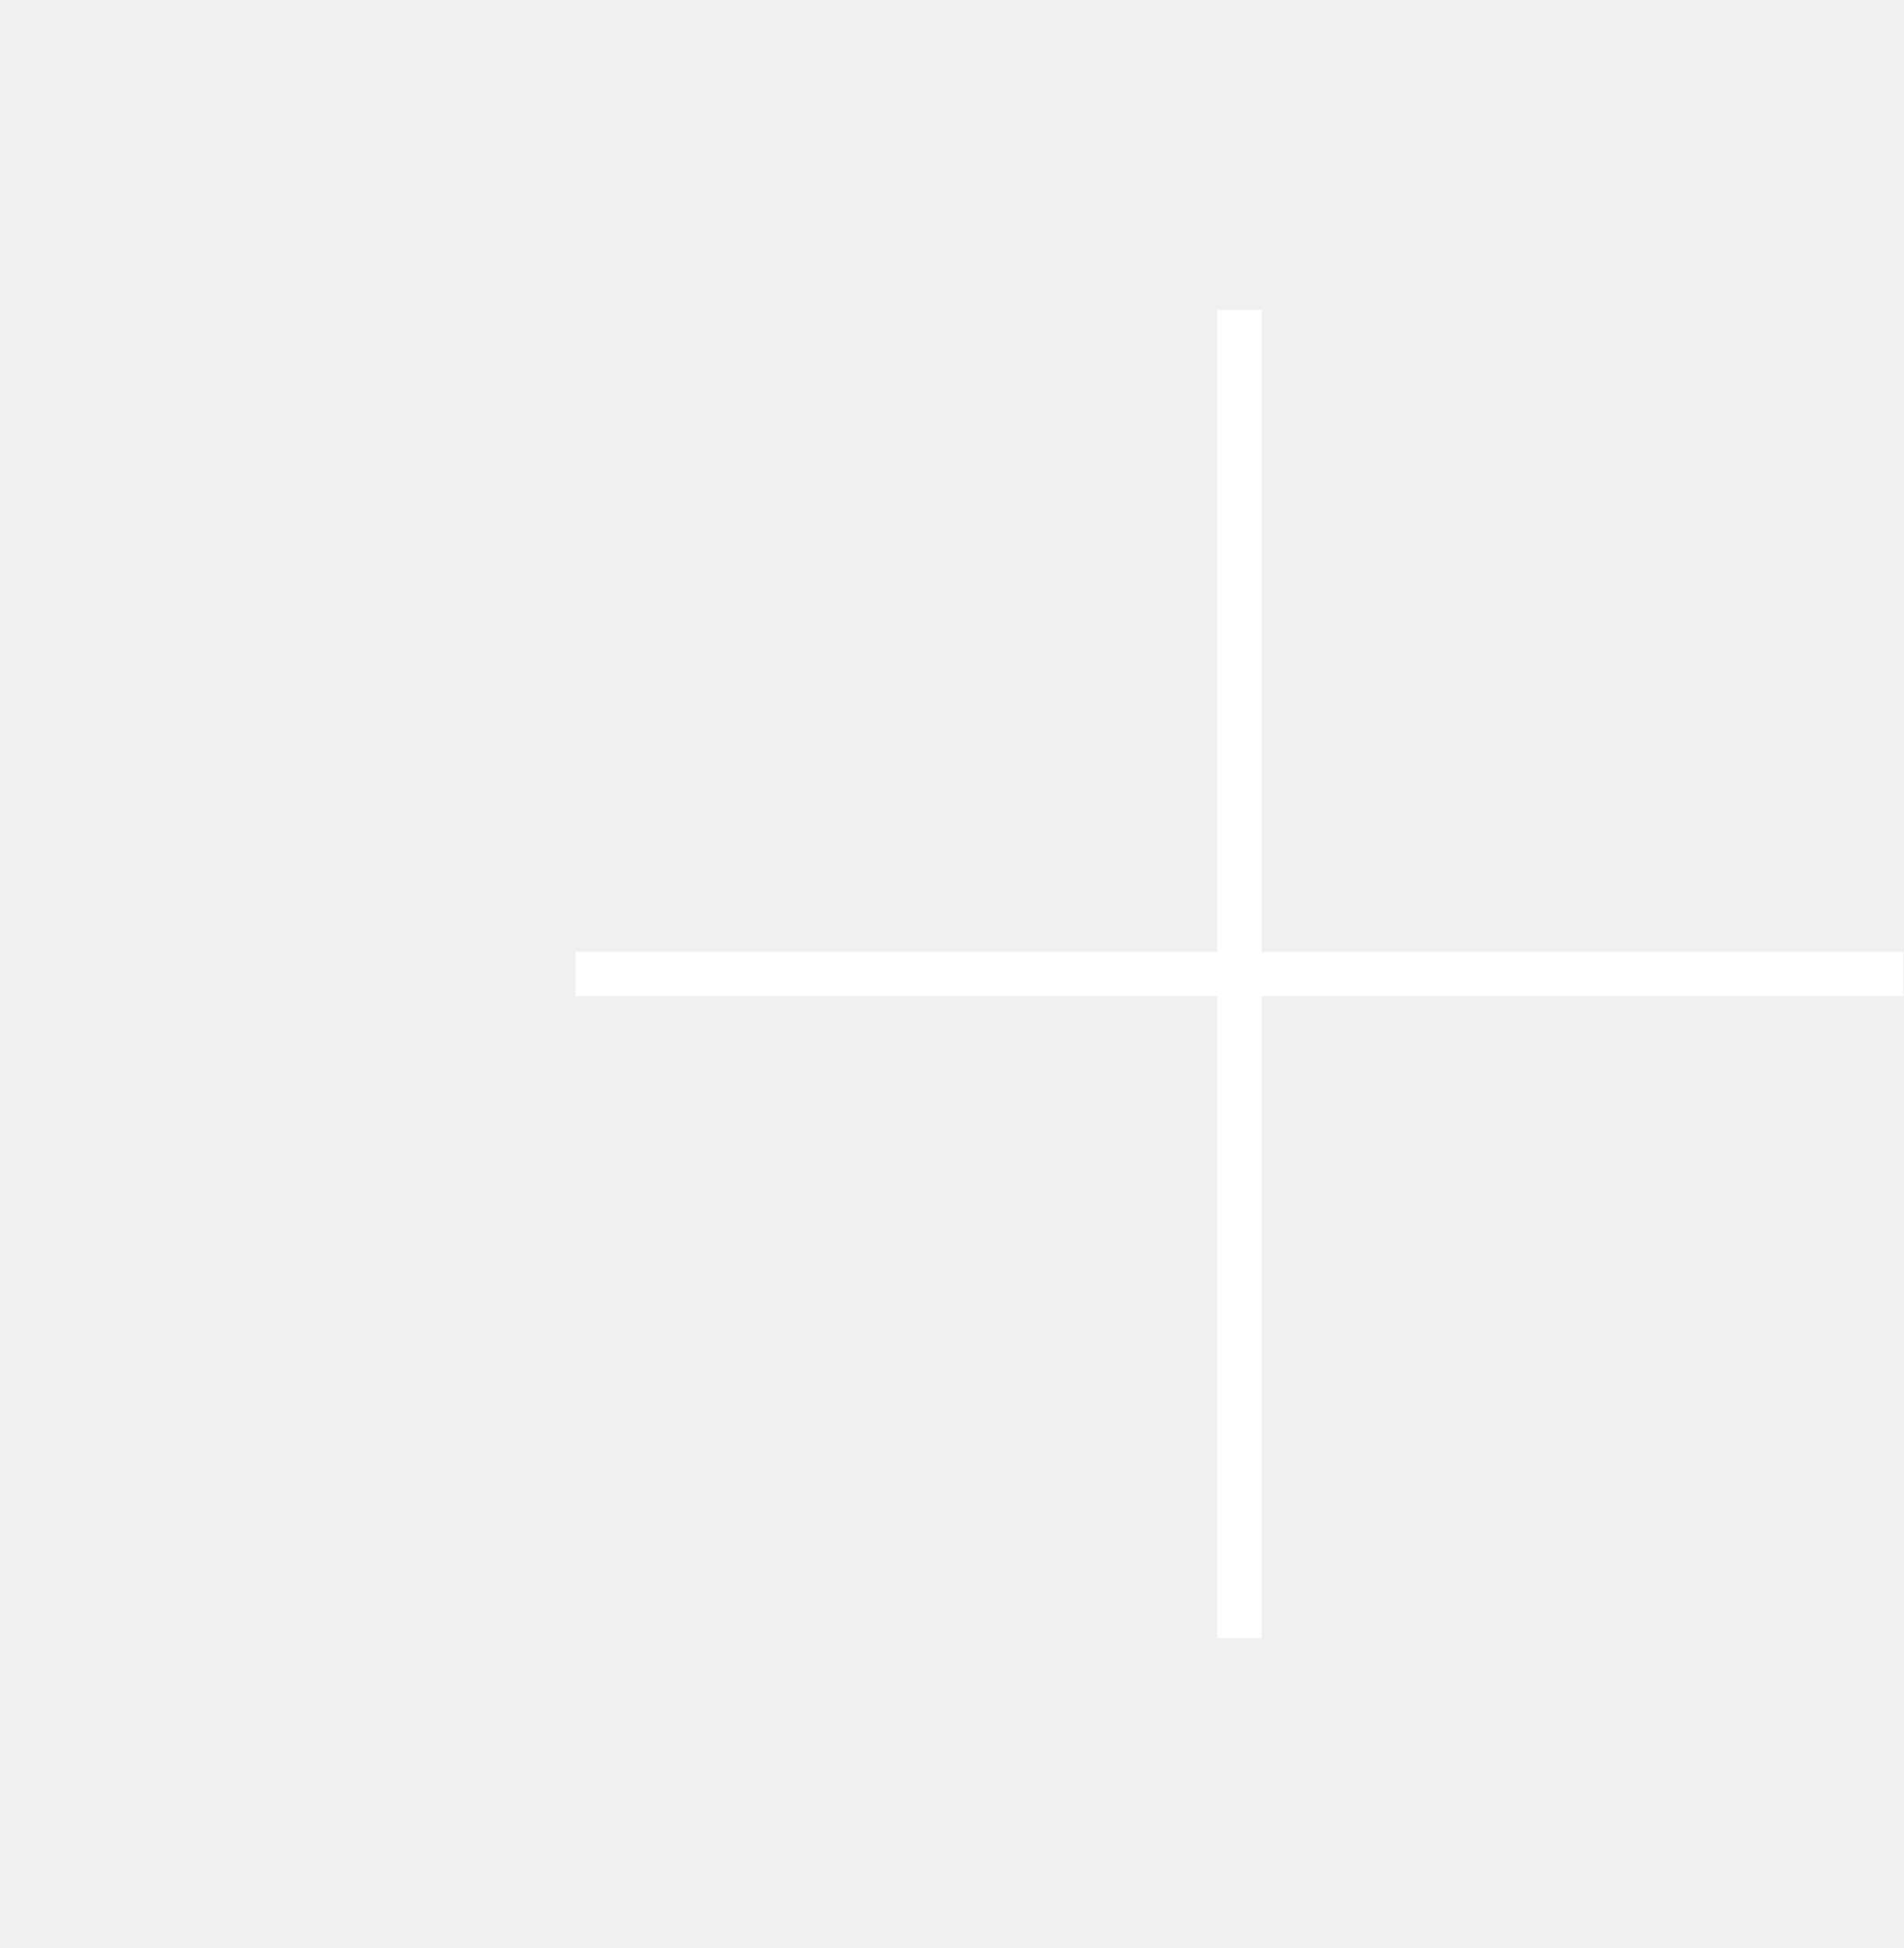
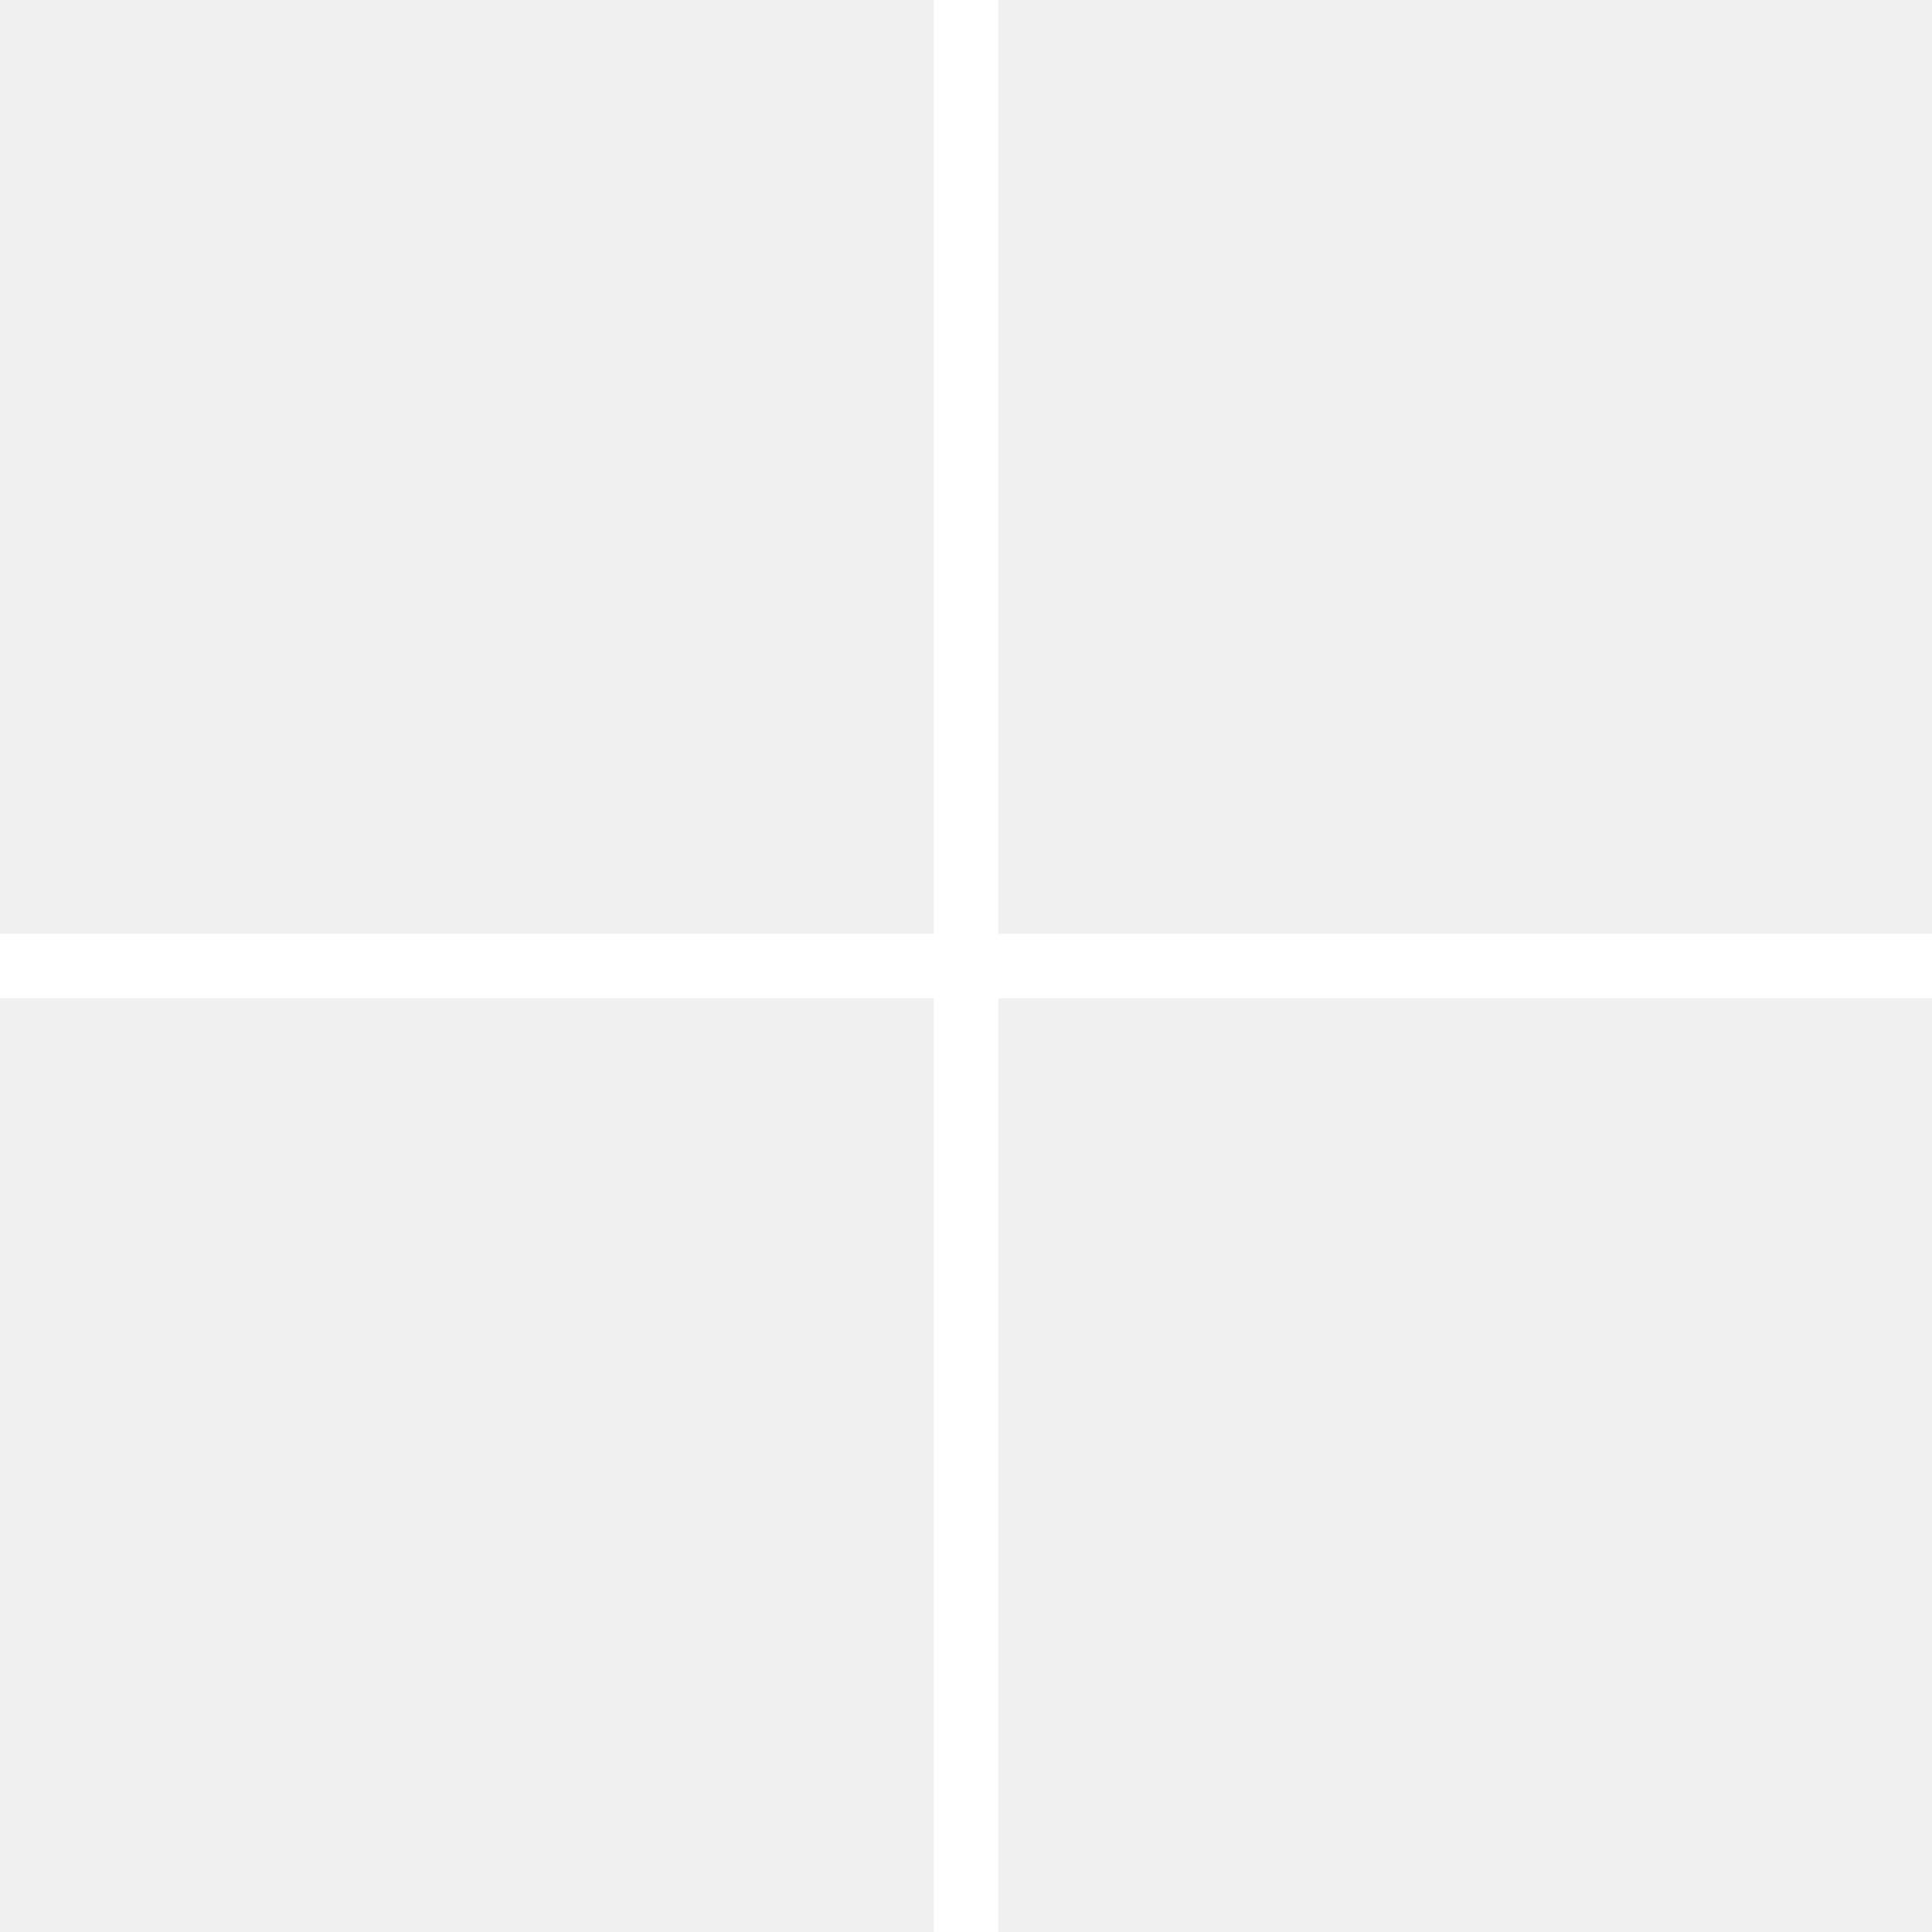
- <svg xmlns="http://www.w3.org/2000/svg" width="43" height="44" viewBox="0 0 43 44" fill="none">
-   <g id="Frame 19">
-     <path id="Union" fill-rule="evenodd" clip-rule="evenodd" d="M27.5 22.5V37H28.5V22.5H43V21.5H28.5V7H27.5V21.5H13V22.5H27.5Z" fill="white" />
-   </g>
+ <svg xmlns="http://www.w3.org/2000/svg" width="30" height="30" viewBox="0 0 30 30" fill="none">
+   <path fill-rule="evenodd" clip-rule="evenodd" d="M14.5 15.5V30H15.5V15.5H30V14.5H15.5V0H14.5V14.5H0V15.5H14.5Z" fill="white" />
</svg>
